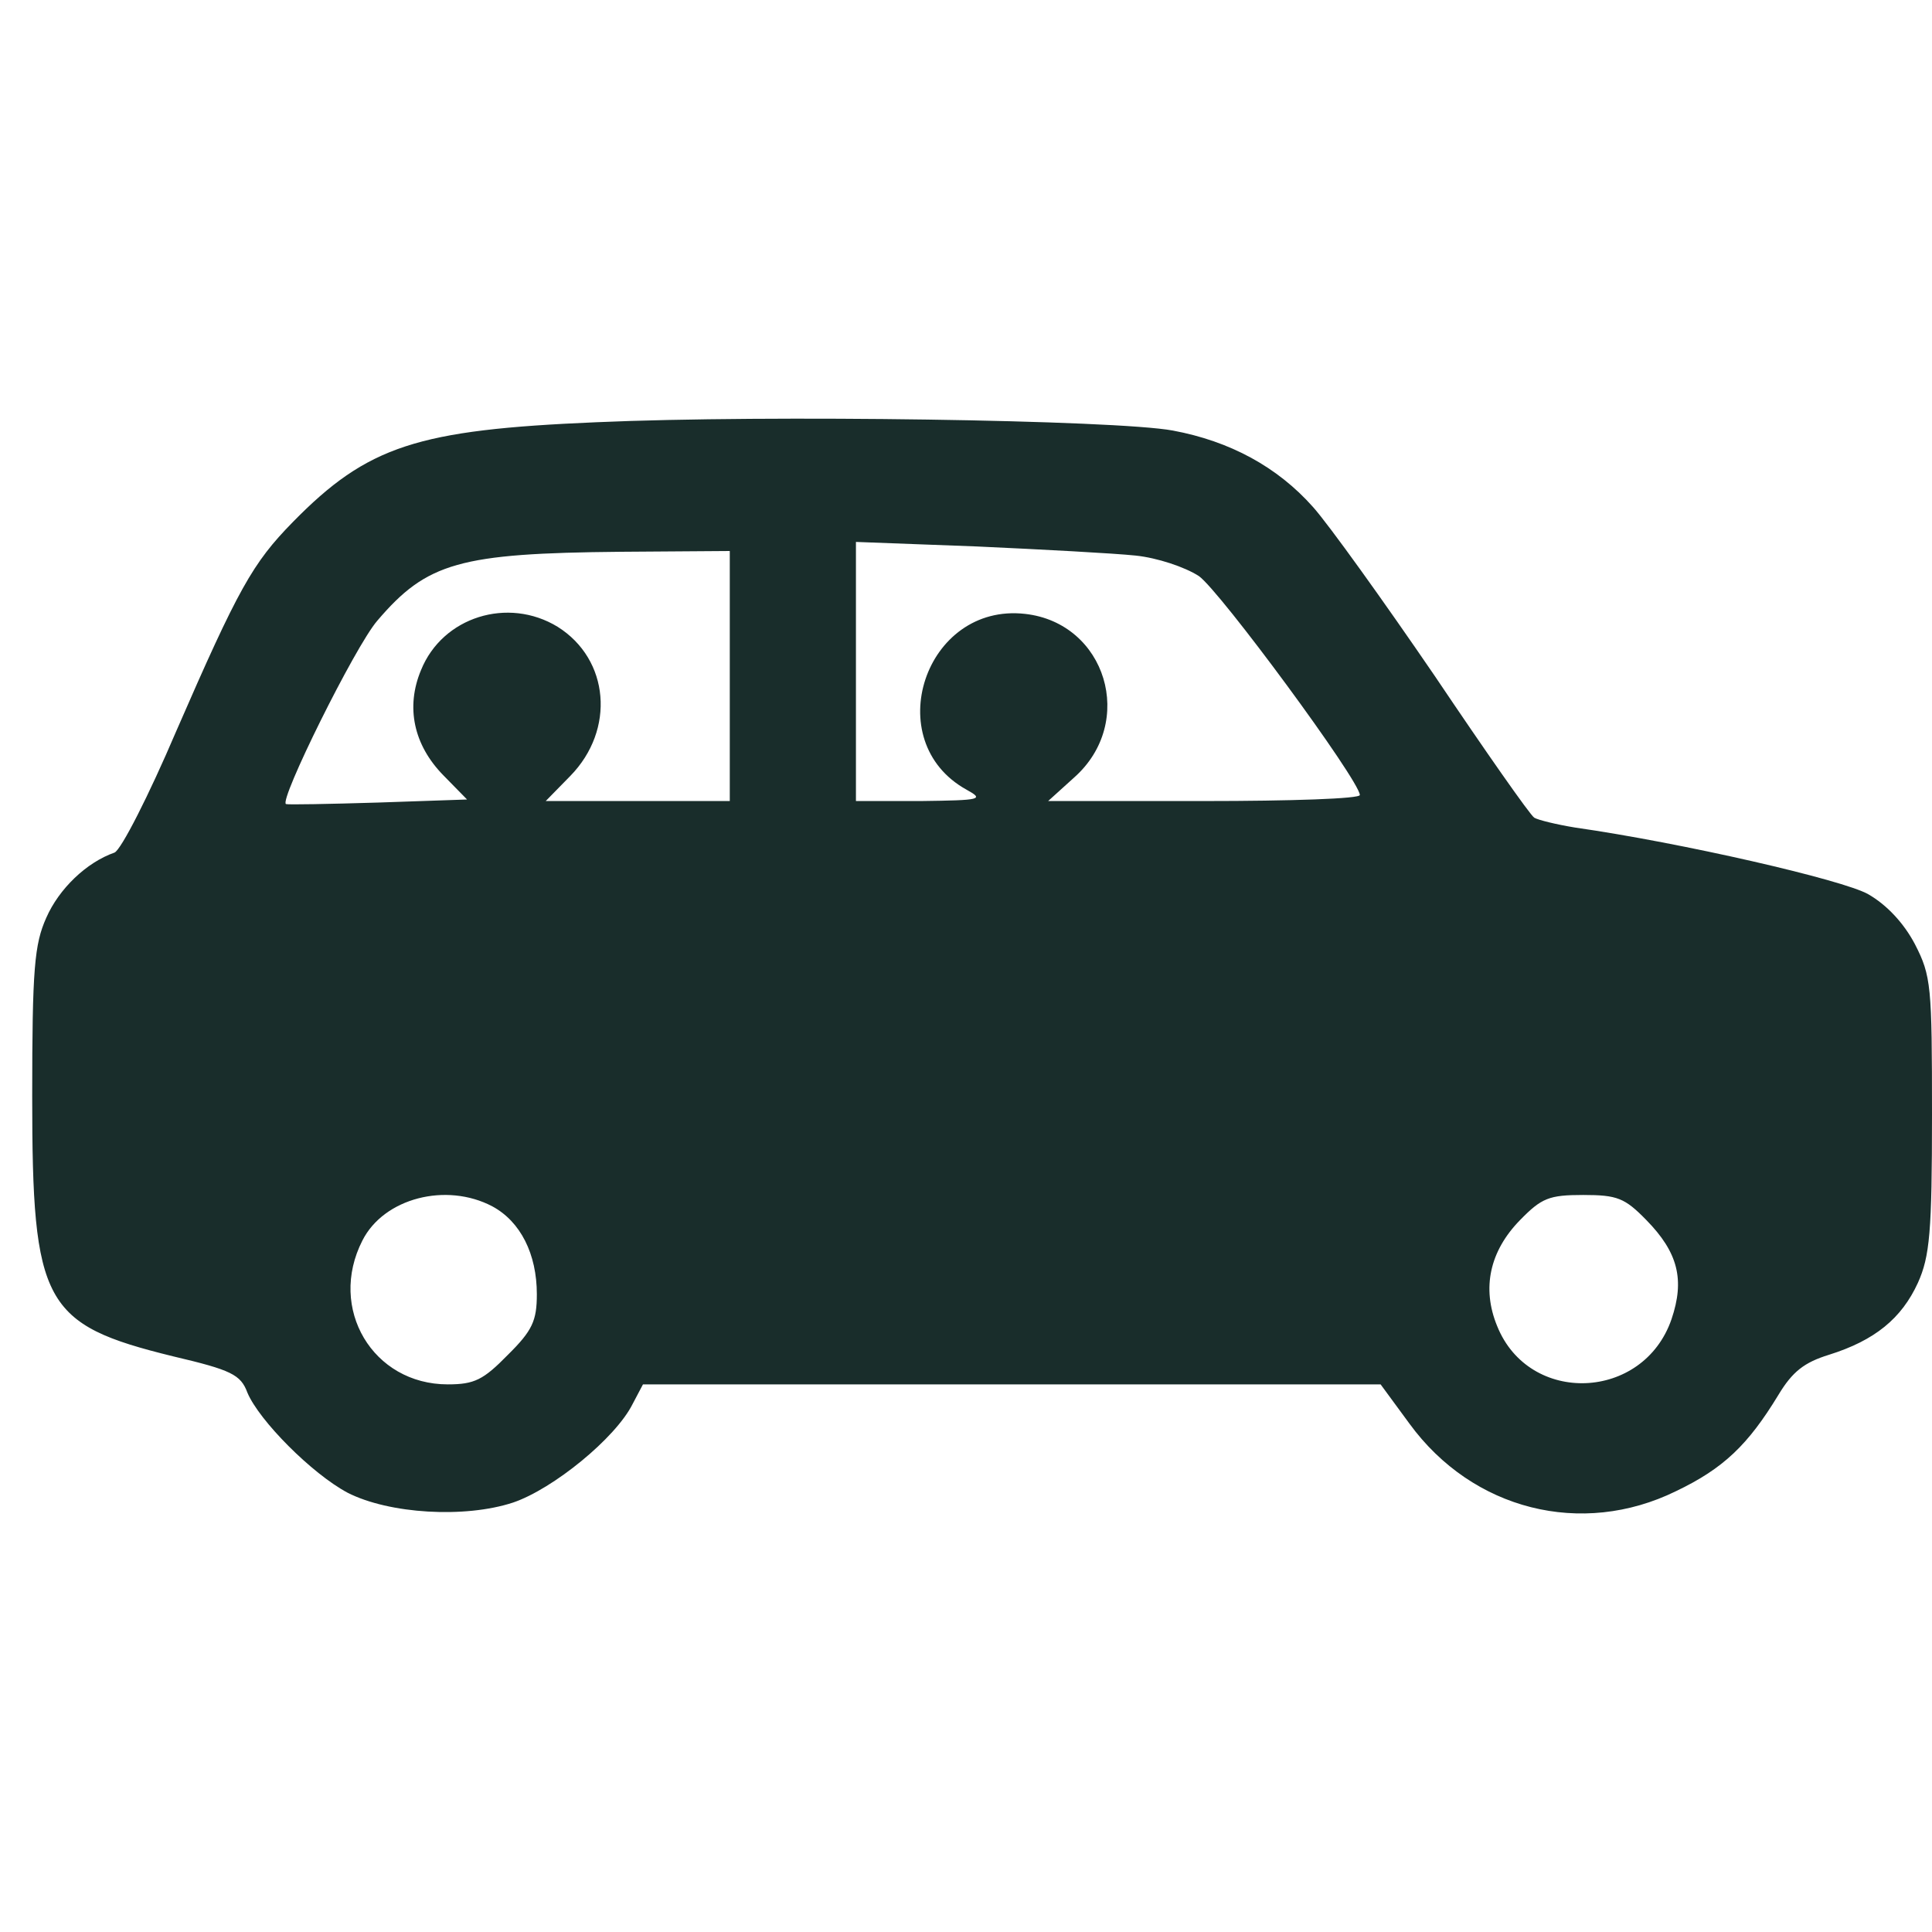
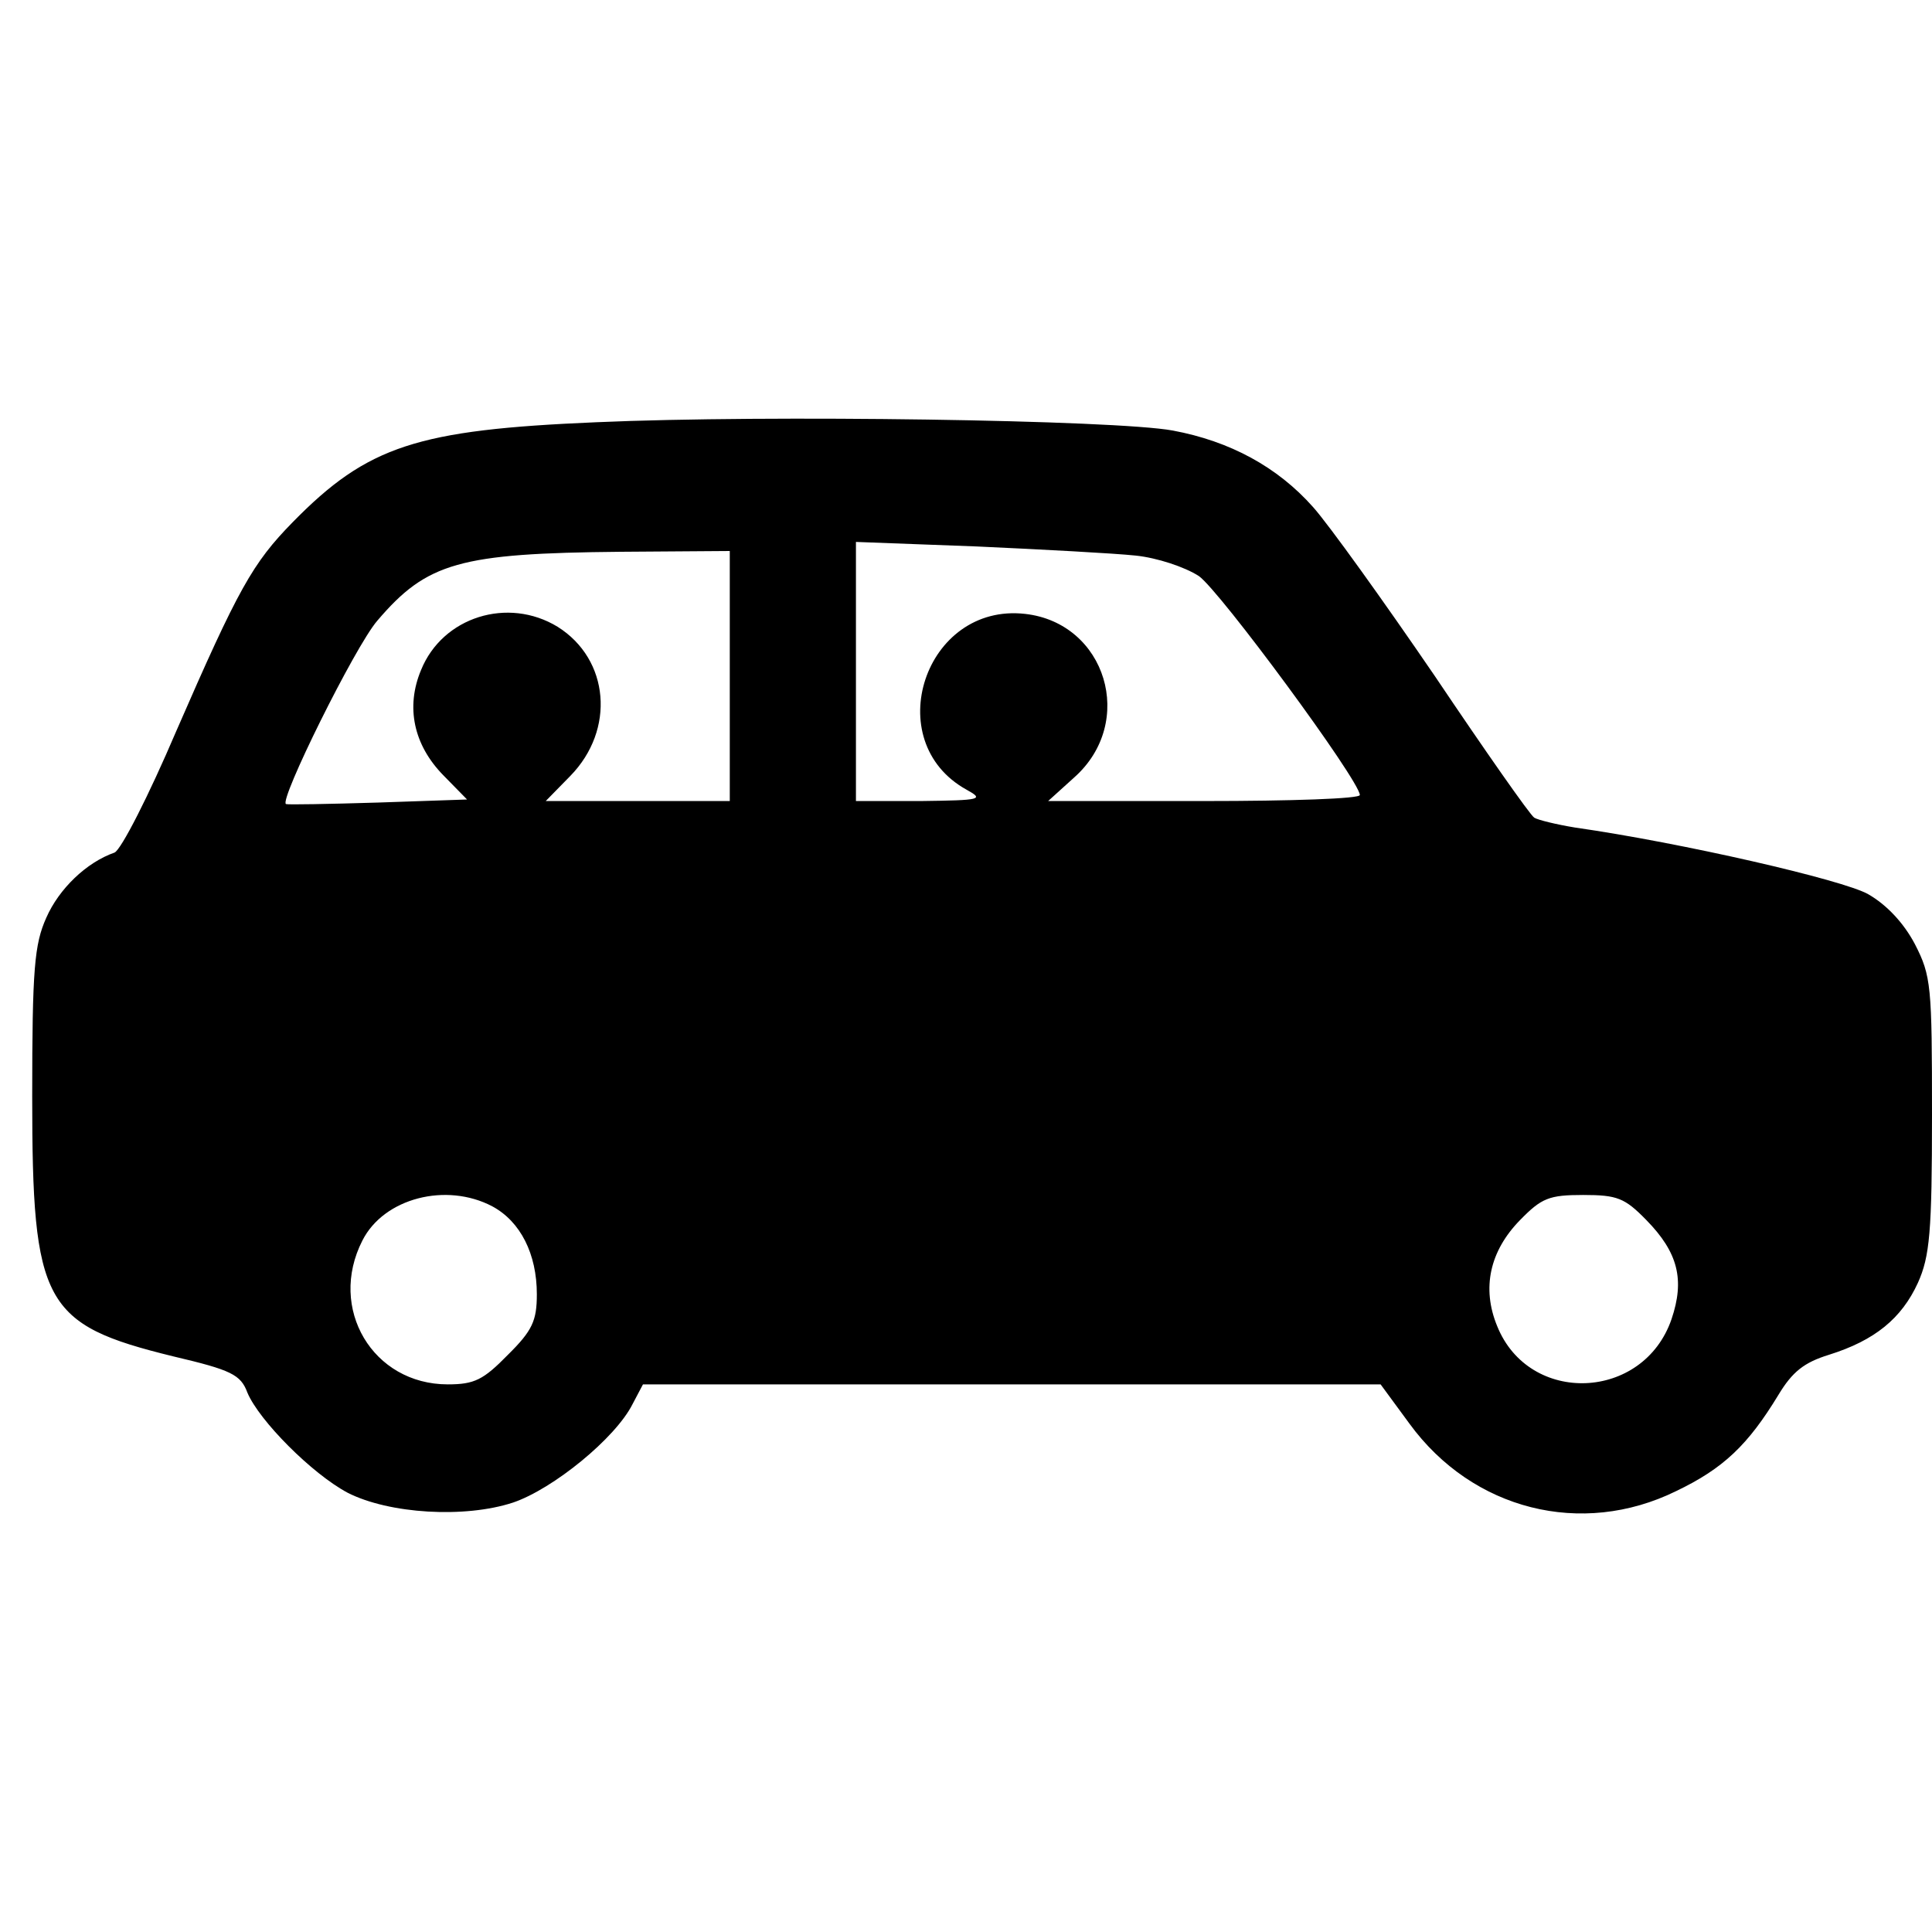
<svg xmlns="http://www.w3.org/2000/svg" width="60" height="60" viewBox="0 0 60 60" fill="none">
-   <path d="M18.516 13.113C12.961 13.348 11.417 13.842 9.089 16.218C7.845 17.489 7.407 18.265 5.471 22.712C4.618 24.712 3.766 26.382 3.558 26.477C2.682 26.782 1.83 27.606 1.438 28.5C1.069 29.323 1 30.076 1 34.053C1 40.499 1.346 41.134 5.379 42.123C7.177 42.546 7.476 42.687 7.684 43.252C8.052 44.122 9.689 45.769 10.795 46.358C12.085 47.016 14.436 47.157 15.934 46.663C17.179 46.24 19.115 44.663 19.645 43.605L19.968 42.993H31.422H42.876L43.775 44.217C45.734 46.899 49.122 47.746 52.049 46.31C53.524 45.605 54.284 44.875 55.229 43.322C55.667 42.593 56.036 42.311 56.797 42.075C58.225 41.628 59.055 40.946 59.562 39.84C59.931 39.017 60 38.264 60 34.617C60 30.617 59.977 30.311 59.47 29.323C59.124 28.665 58.594 28.1 58.018 27.77C57.234 27.323 52.21 26.171 48.914 25.7C48.338 25.606 47.762 25.465 47.647 25.394C47.509 25.3 46.126 23.324 44.559 20.994C42.968 18.665 41.263 16.289 40.779 15.748C39.673 14.501 38.198 13.701 36.423 13.371C34.648 13.042 23.84 12.877 18.516 13.113ZM35.271 17.254C35.939 17.324 36.792 17.607 37.23 17.889C37.875 18.336 42.208 24.218 42.231 24.688C42.254 24.806 40.065 24.877 37.414 24.877H32.551L33.358 24.147C35.294 22.43 34.349 19.348 31.837 19.065C28.725 18.712 27.297 23.018 30.016 24.524C30.569 24.829 30.477 24.853 28.61 24.877H26.582V20.853V16.83L30.339 16.971C32.39 17.065 34.602 17.183 35.271 17.254ZM22.664 20.994V24.877H19.806H16.948L17.709 24.1C19.115 22.665 18.93 20.477 17.317 19.465C15.773 18.524 13.745 19.159 13.077 20.806C12.593 21.959 12.846 23.136 13.768 24.077L14.505 24.829L11.74 24.924C10.196 24.971 8.928 24.994 8.882 24.971C8.652 24.877 11.025 20.077 11.717 19.277C13.261 17.465 14.275 17.183 19.276 17.136L22.664 17.112V20.994ZM15.289 37.464C16.165 37.935 16.672 38.946 16.672 40.193C16.672 41.017 16.534 41.323 15.773 42.075C15.012 42.852 14.736 42.993 13.906 42.993C11.579 42.993 10.173 40.64 11.256 38.523C11.924 37.205 13.86 36.711 15.289 37.464ZM51.127 37.888C52.118 38.899 52.325 39.746 51.91 40.97C51.035 43.511 47.486 43.652 46.495 41.181C46.011 40.005 46.264 38.852 47.209 37.888C47.877 37.205 48.108 37.111 49.168 37.111C50.228 37.111 50.459 37.205 51.127 37.888Z" fill="#192D2B" />
+   <path d="M18.516 13.113C12.961 13.348 11.417 13.842 9.089 16.218C7.845 17.489 7.407 18.265 5.471 22.712C4.618 24.712 3.766 26.382 3.558 26.477C2.682 26.782 1.83 27.606 1.438 28.5C1.069 29.323 1 30.076 1 34.053C1 40.499 1.346 41.134 5.379 42.123C7.177 42.546 7.476 42.687 7.684 43.252C8.052 44.122 9.689 45.769 10.795 46.358C12.085 47.016 14.436 47.157 15.934 46.663C17.179 46.24 19.115 44.663 19.645 43.605L19.968 42.993H31.422H42.876L43.775 44.217C45.734 46.899 49.122 47.746 52.049 46.31C53.524 45.605 54.284 44.875 55.229 43.322C55.667 42.593 56.036 42.311 56.797 42.075C58.225 41.628 59.055 40.946 59.562 39.84C59.931 39.017 60 38.264 60 34.617C60 30.617 59.977 30.311 59.47 29.323C59.124 28.665 58.594 28.1 58.018 27.77C57.234 27.323 52.21 26.171 48.914 25.7C48.338 25.606 47.762 25.465 47.647 25.394C47.509 25.3 46.126 23.324 44.559 20.994C42.968 18.665 41.263 16.289 40.779 15.748C39.673 14.501 38.198 13.701 36.423 13.371C34.648 13.042 23.84 12.877 18.516 13.113ZM35.271 17.254C35.939 17.324 36.792 17.607 37.23 17.889C37.875 18.336 42.208 24.218 42.231 24.688C42.254 24.806 40.065 24.877 37.414 24.877H32.551L33.358 24.147C35.294 22.43 34.349 19.348 31.837 19.065C28.725 18.712 27.297 23.018 30.016 24.524C30.569 24.829 30.477 24.853 28.61 24.877H26.582V20.853V16.83L30.339 16.971C32.39 17.065 34.602 17.183 35.271 17.254ZM22.664 20.994V24.877H19.806H16.948L17.709 24.1C19.115 22.665 18.93 20.477 17.317 19.465C15.773 18.524 13.745 19.159 13.077 20.806C12.593 21.959 12.846 23.136 13.768 24.077L14.505 24.829L11.74 24.924C10.196 24.971 8.928 24.994 8.882 24.971C8.652 24.877 11.025 20.077 11.717 19.277C13.261 17.465 14.275 17.183 19.276 17.136L22.664 17.112V20.994ZM15.289 37.464C16.165 37.935 16.672 38.946 16.672 40.193C16.672 41.017 16.534 41.323 15.773 42.075C15.012 42.852 14.736 42.993 13.906 42.993C11.579 42.993 10.173 40.64 11.256 38.523C11.924 37.205 13.86 36.711 15.289 37.464ZM51.127 37.888C52.118 38.899 52.325 39.746 51.91 40.97C51.035 43.511 47.486 43.652 46.495 41.181C46.011 40.005 46.264 38.852 47.209 37.888C47.877 37.205 48.108 37.111 49.168 37.111C50.228 37.111 50.459 37.205 51.127 37.888Z" fill="currentColor" />
</svg>
